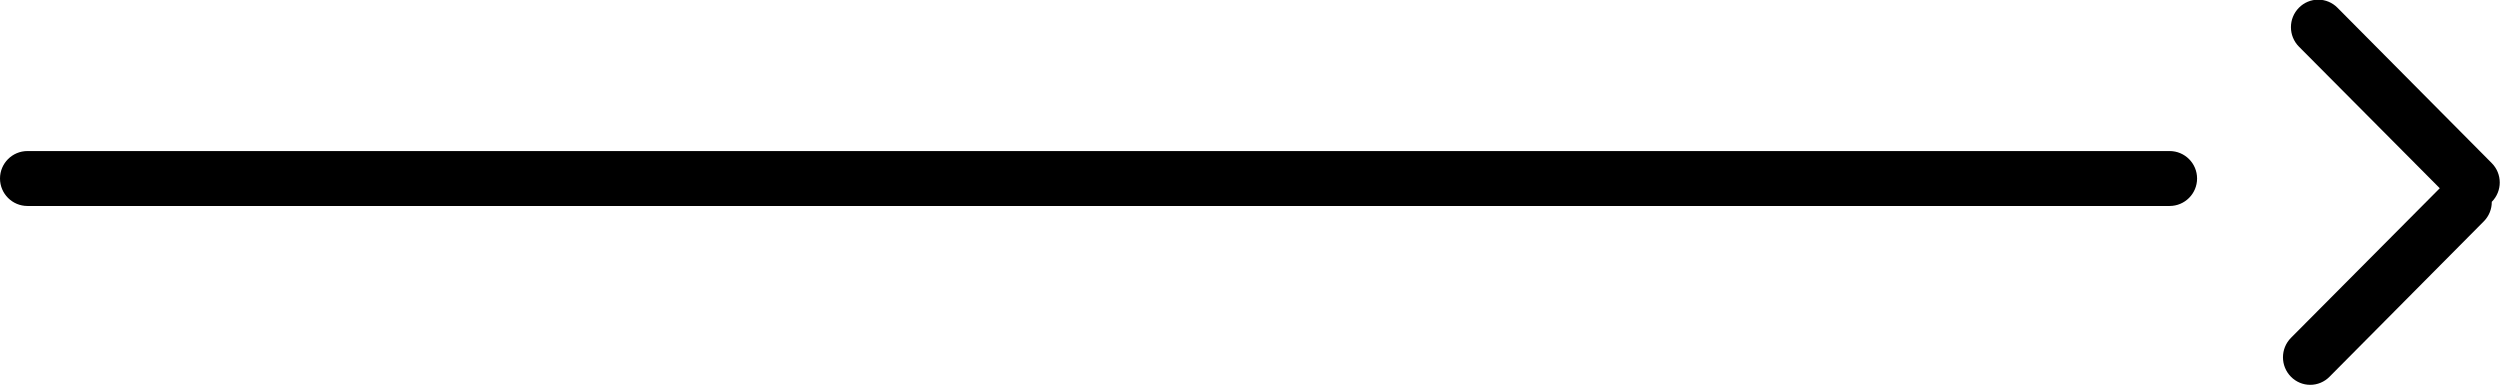
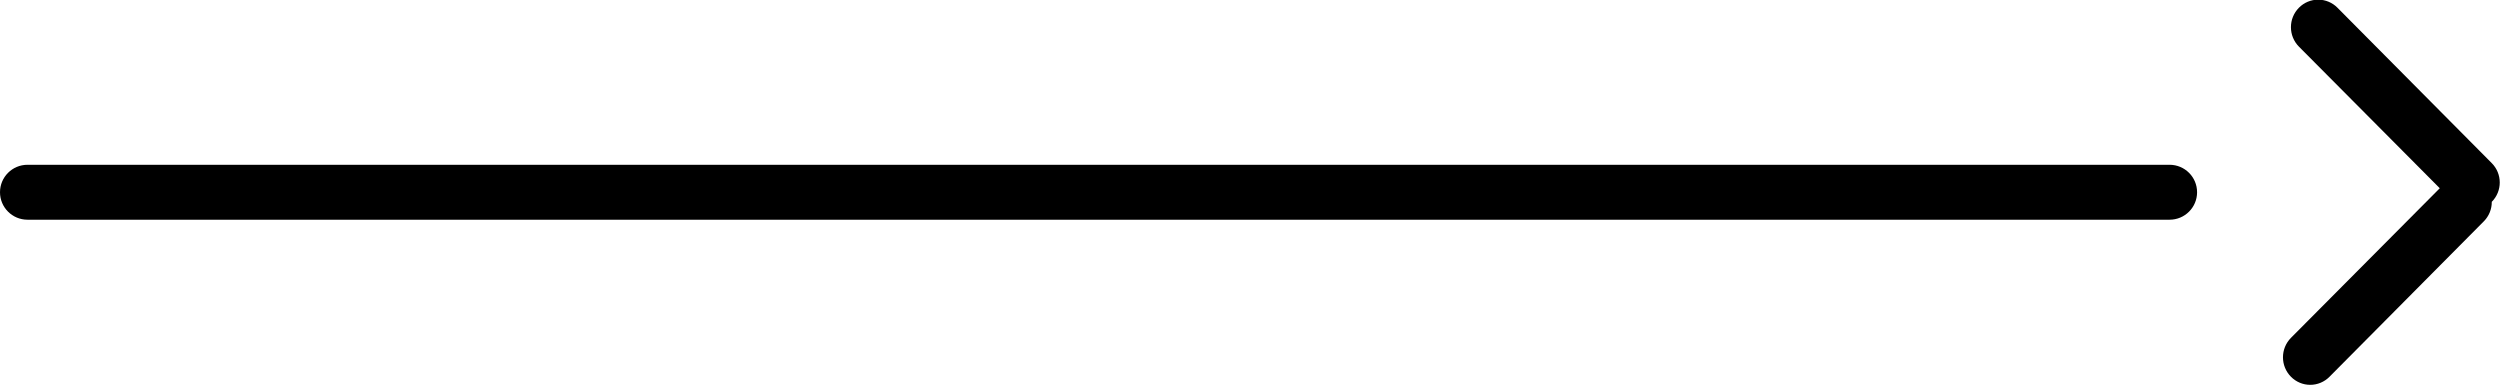
<svg width="91.03" height="14" viewBox="0 0 91.03 14">
  <path d="M1183.44,2404.06l-5.62,5.66a0.984,0.984,0,0,1-1.4,0,1.008,1.008,0,0,1,0-1.42l5.62-5.65a0.984,0.984,0,0,1,1.4,0A1,1,0,0,1,1183.44,2404.06Zm0.29-.71a0.984,0.984,0,0,1-1.4,0l-5.62-5.65a1.008,1.008,0,0,1,0-1.42,0.984,0.984,0,0,1,1.4,0l5.62,5.66A1,1,0,0,1,1183.73,2403.35Z" transform="translate(-1093 -2396)" />
-   <rect y="5.5" width="80" height="2" rx="1" ry="1" />
+   <rect y="6" width="80" height="2" rx="1" ry="1" />
</svg>
